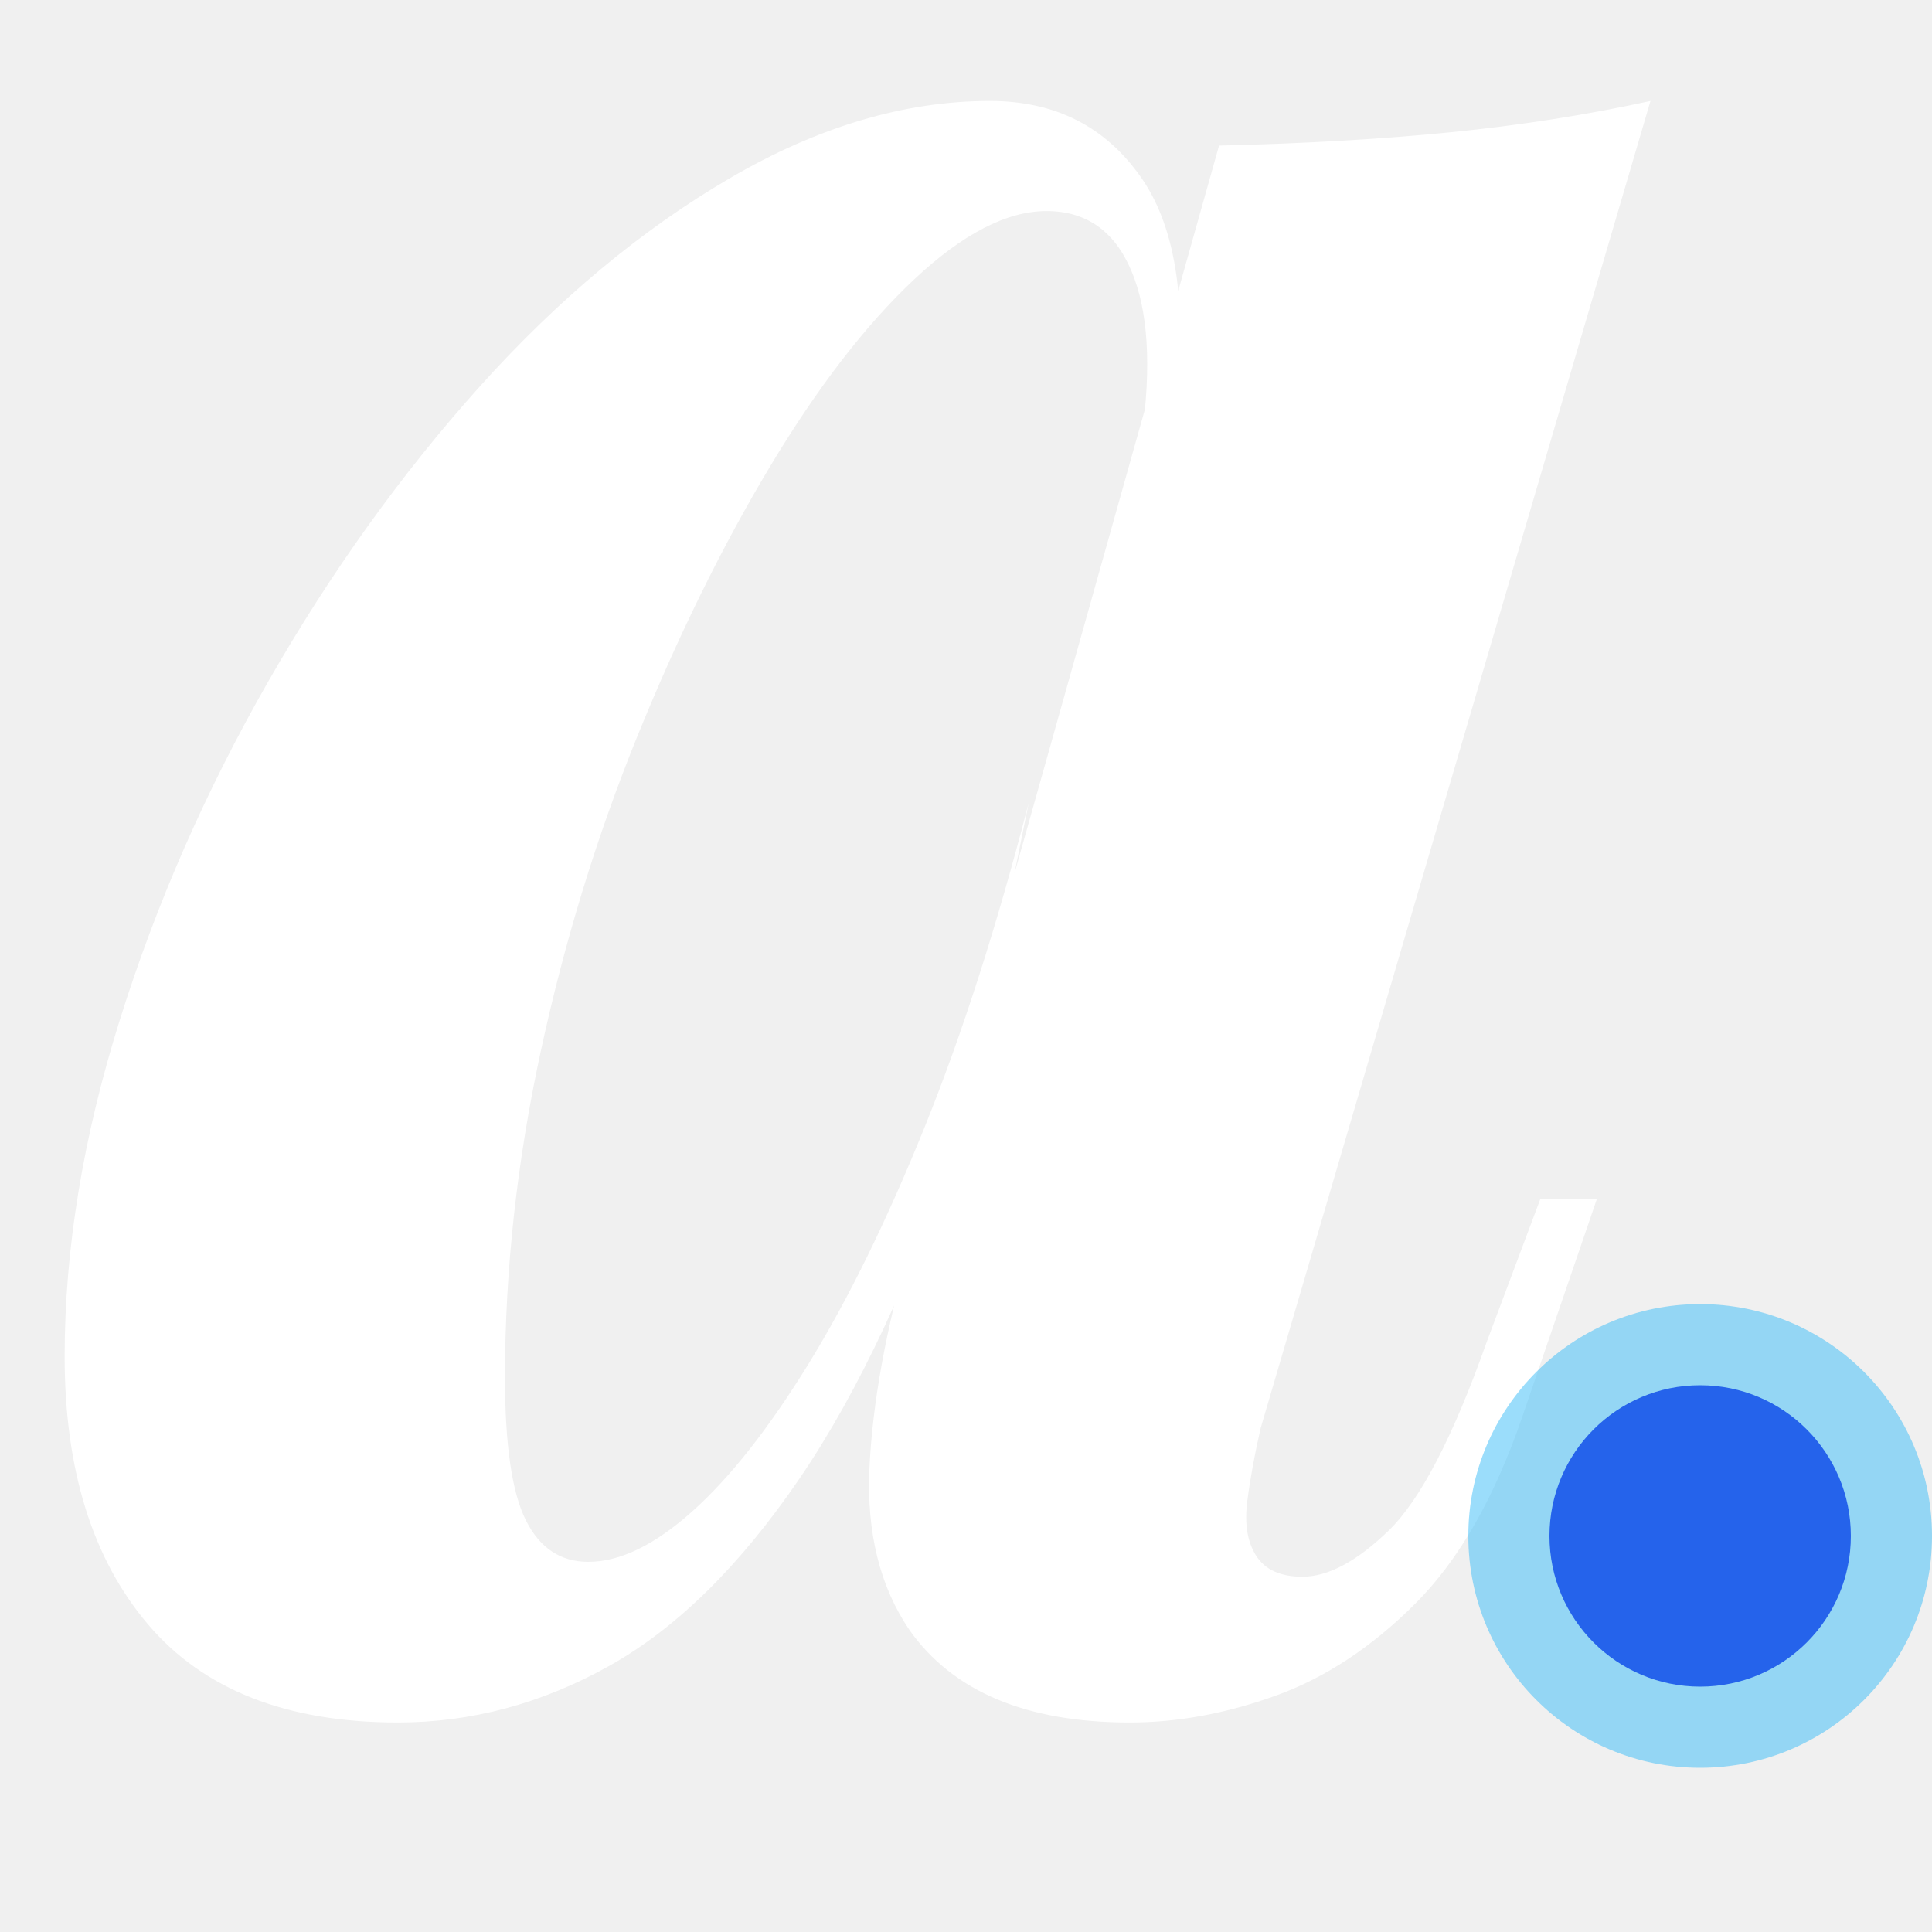
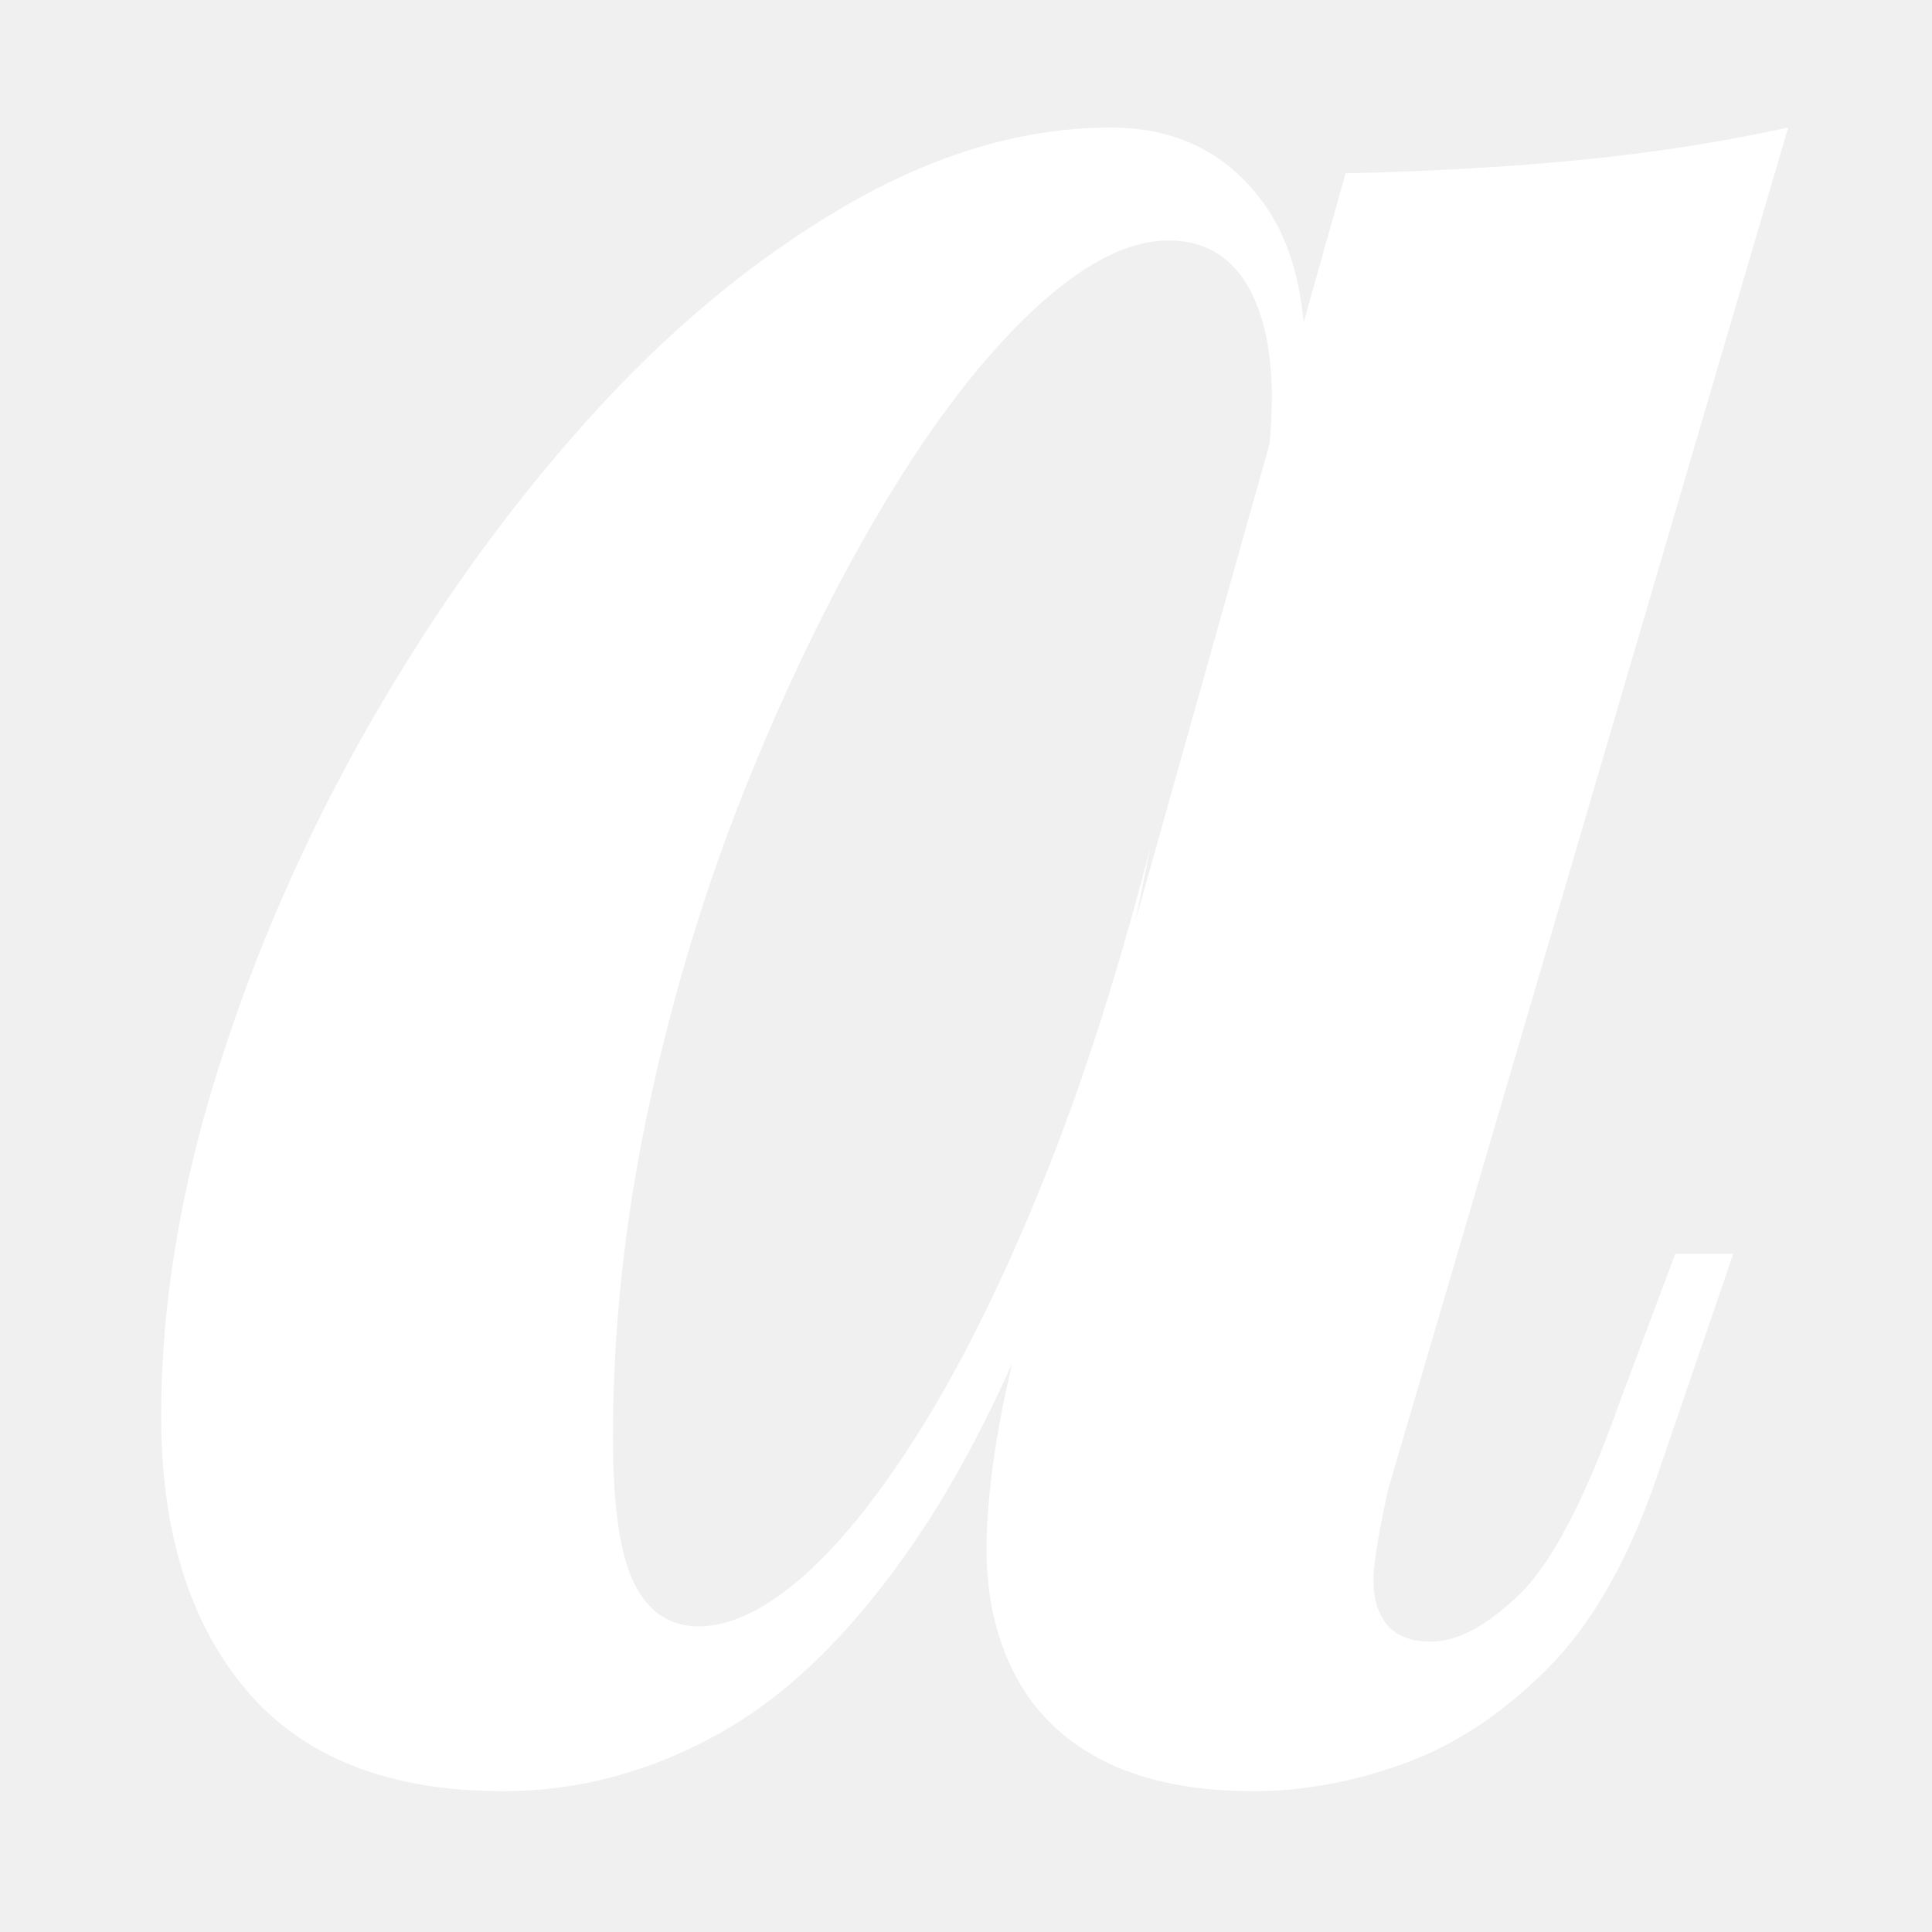
<svg xmlns="http://www.w3.org/2000/svg" viewBox="0 0 100 100">
  <style>
    .brand-letter { fill: #FFFFFF; }
-     .brand-dot { fill: #2563EB; }
-     .brand-halo { fill: #38BDF8; fill-opacity: 0.5; }
    @media (prefers-color-scheme: light) {
      .brand-letter { fill: #0F172A; }
-       .brand-dot { fill: #2563EB; }
-       .brand-halo { fill: #38BDF8; fill-opacity: 0.35; }
    }
  </style>
-   <path class="brand-letter" d="M30.45 80.84Q32.914 80.84 35.84 78.222Q38.766 75.604 41.846 70.599Q44.926 65.594 47.852 58.356Q50.778 51.118 53.242 41.57L49.854 58.356Q46.004 69.752 41.384 76.528Q36.764 83.304 31.528 86.23Q26.292 89.156 20.594 89.156Q11.97 89.156 7.658 84.074Q3.346 78.992 3.346 70.214Q3.346 61.898 6.195 52.812Q9.044 43.726 13.895 35.256Q18.746 26.786 24.829 20.01Q30.912 13.234 37.765 9.23Q44.618 5.226 51.24 5.226Q56.322 5.226 59.094 9.23Q61.866 13.234 60.788 21.704L59.094 22.628Q59.864 17.084 58.555 14.004Q57.246 10.924 54.166 10.924Q51.086 10.924 47.313 14.466Q43.54 18.008 39.844 24.168Q36.148 30.328 32.991 38.105Q29.834 45.882 27.986 54.429Q26.138 62.976 26.138 71.292Q26.138 76.528 27.216 78.684Q28.294 80.84 30.45 80.84ZM63.098 7.536Q69.72 7.382 75.11 6.843Q80.5 6.304 85.428 5.226L65.254 73.91Q64.792 75.912 64.561 77.683Q64.33 79.454 65.023 80.532Q65.716 81.61 67.41 81.61Q69.412 81.61 71.876 79.223Q74.34 76.836 76.958 69.444L79.73 62.052H82.656L78.806 73.294Q76.65 79.608 73.262 82.996Q69.874 86.384 66.024 87.77Q62.174 89.156 58.478 89.156Q50.47 89.156 47.082 84.382Q44.772 80.994 45.003 75.989Q45.234 70.984 47.082 64.516Z" />
-   <circle class="brand-halo" cx="88.0" cy="79.5" r="12.0" />
-   <circle class="brand-dot" cx="88.0" cy="79.5" r="7.8" />
+   <path class="brand-letter" d="M36.15 84.18Q38.678 84.18 41.68 81.494Q44.682 78.808 47.842 73.673Q51.002 68.538 54.004 61.112Q57.006 53.686 59.534 43.89L56.058 61.112Q52.108 72.804 47.368 79.756Q42.628 86.708 37.256 89.71Q31.884 92.712 26.038 92.712Q17.19 92.712 12.766 87.498Q8.342 82.284 8.342 73.278Q8.342 64.746 11.265 55.424Q14.188 46.102 19.165 37.412Q24.142 28.722 30.383 21.77Q36.624 14.818 43.655 10.71Q50.686 6.602 57.48 6.602Q62.694 6.602 65.538 10.71Q68.382 14.818 67.276 23.508L65.538 24.456Q66.328 18.768 64.985 15.608Q63.642 12.448 60.482 12.448Q57.322 12.448 53.451 16.082Q49.58 19.716 45.788 26.036Q41.996 32.356 38.757 40.335Q35.518 48.314 33.622 57.083Q31.726 65.852 31.726 74.384Q31.726 79.756 32.832 81.968Q33.938 84.18 36.15 84.18ZM69.646 8.972Q76.44 8.814 81.97 8.261Q87.5 7.708 92.556 6.602L71.858 77.07Q71.384 79.124 71.147 80.941Q70.91 82.758 71.621 83.864Q72.332 84.97 74.07 84.97Q76.124 84.97 78.652 82.521Q81.18 80.072 83.866 72.488L86.71 64.904H89.712L85.762 76.438Q83.55 82.916 80.074 86.392Q76.598 89.868 72.648 91.29Q68.698 92.712 64.906 92.712Q56.69 92.712 53.214 87.814Q50.844 84.338 51.081 79.203Q51.318 74.068 53.214 67.432Z" />
</svg>
